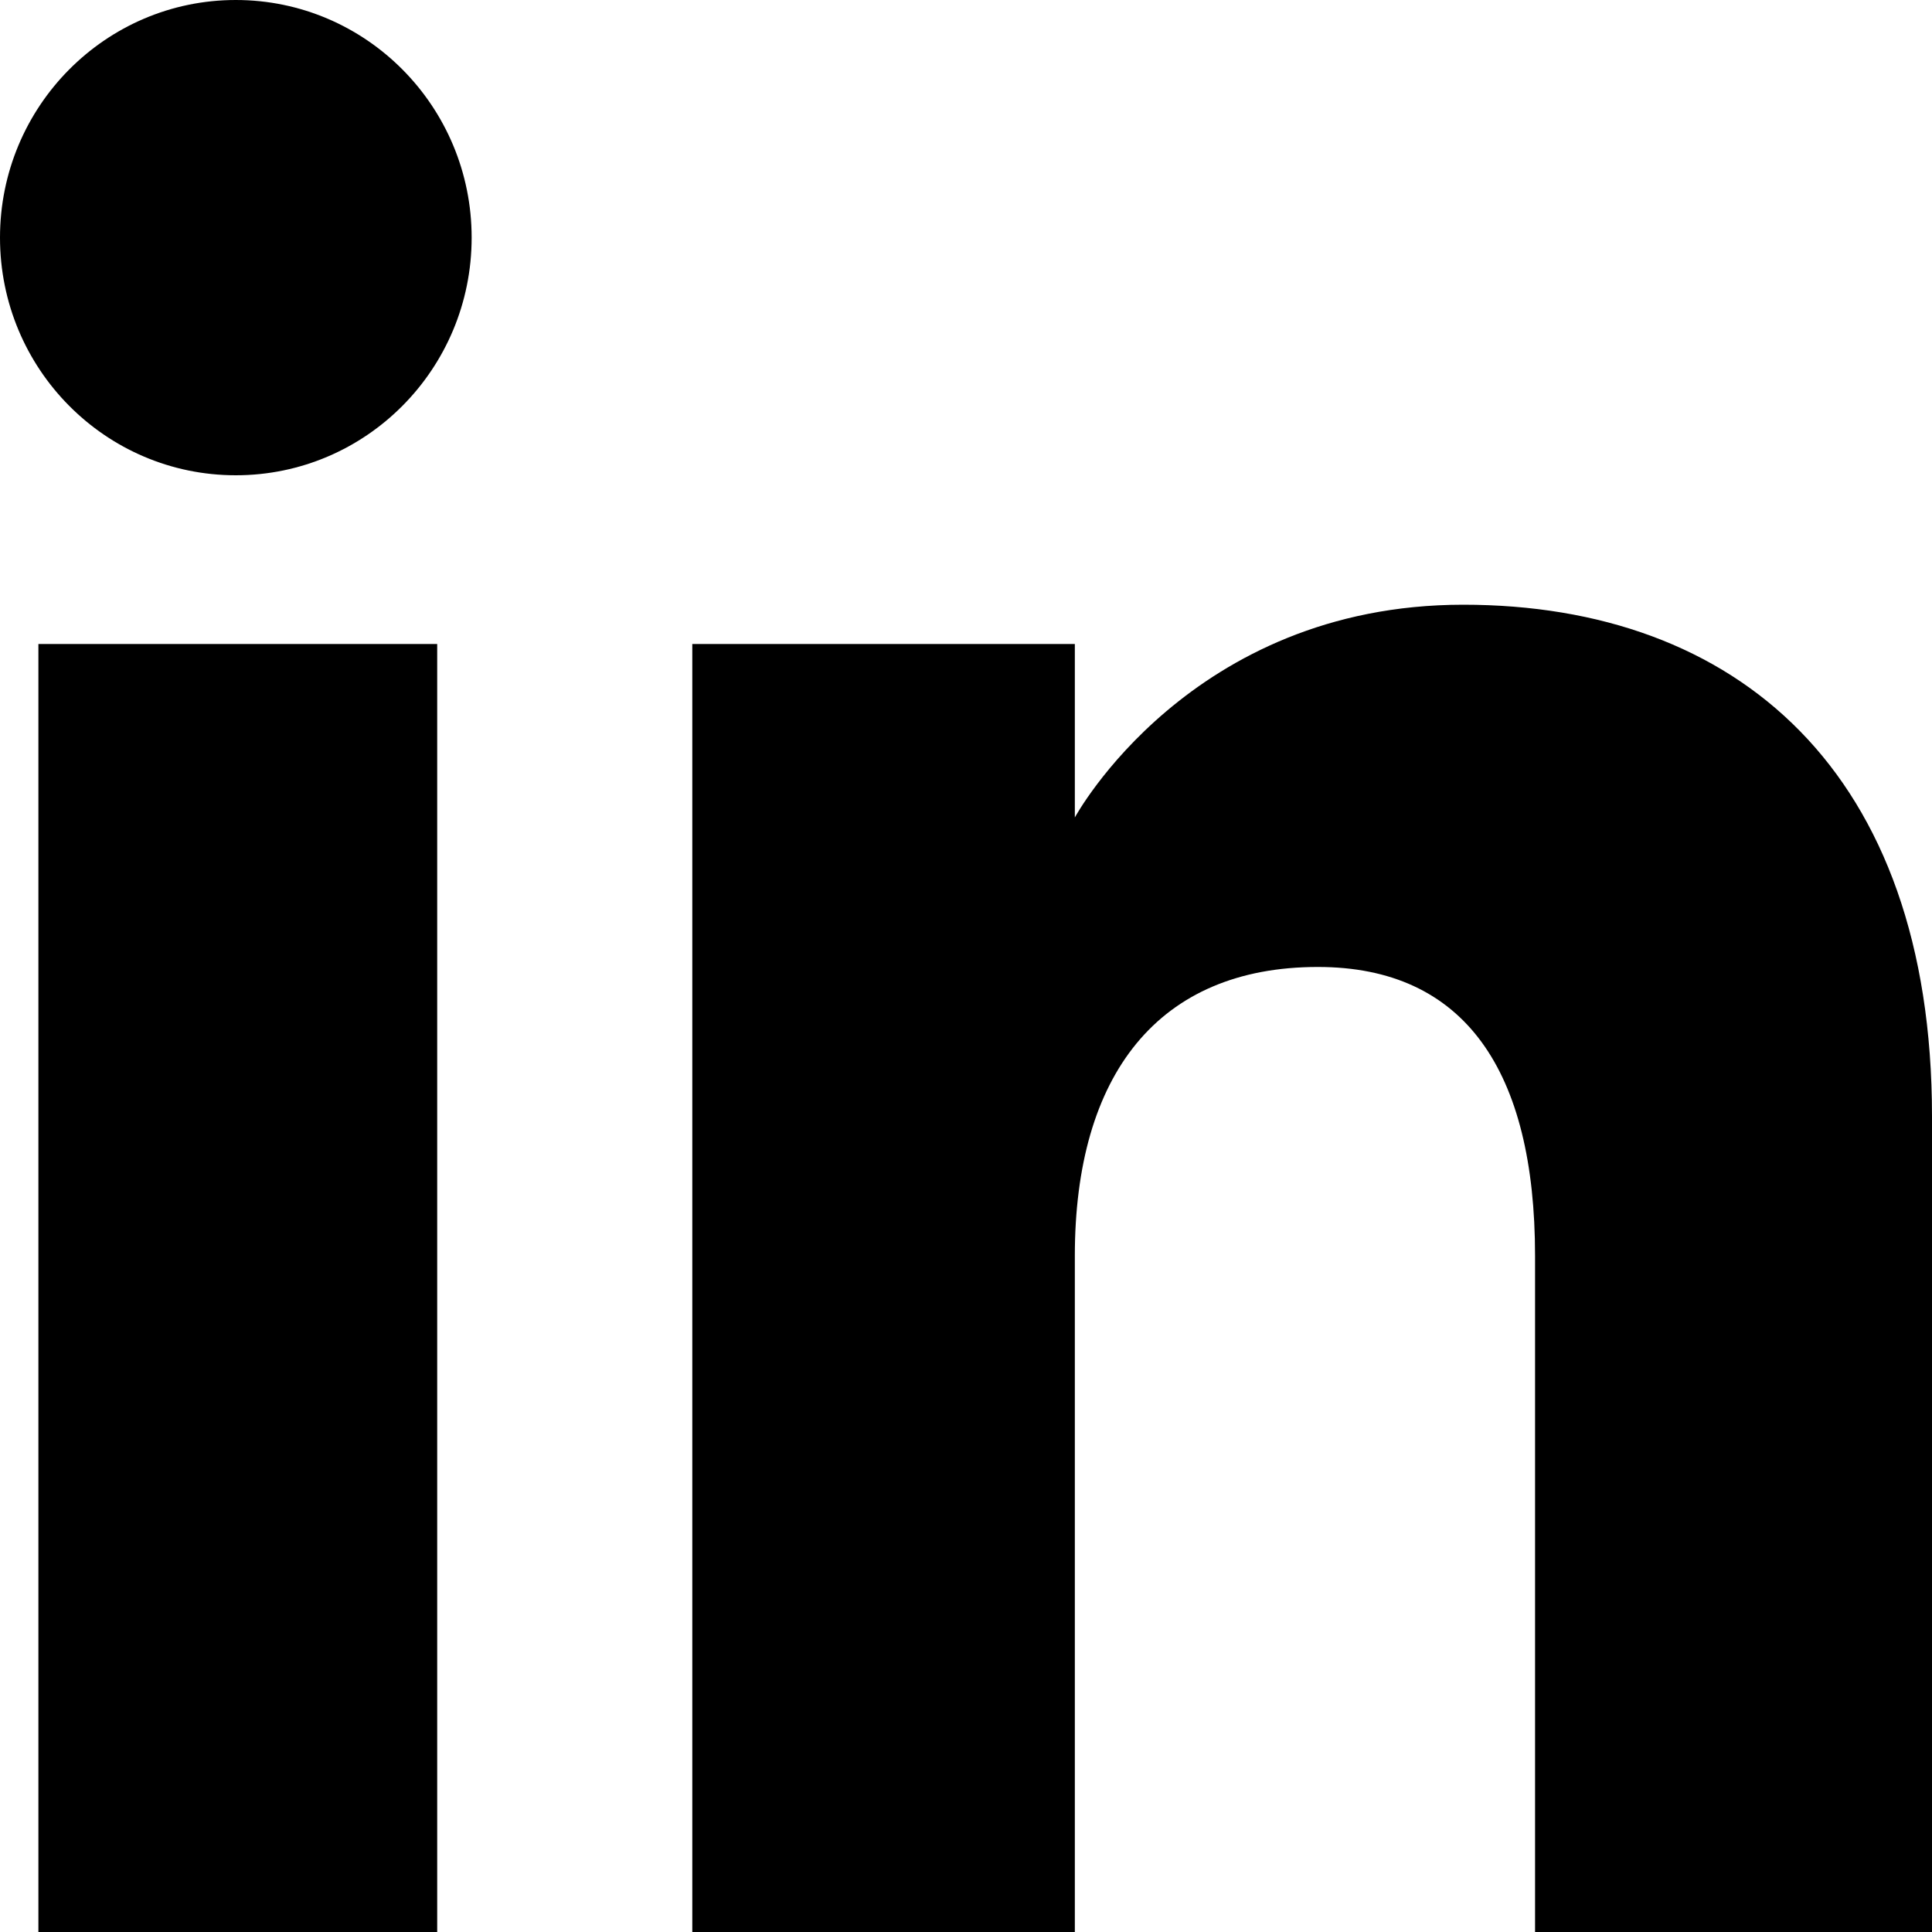
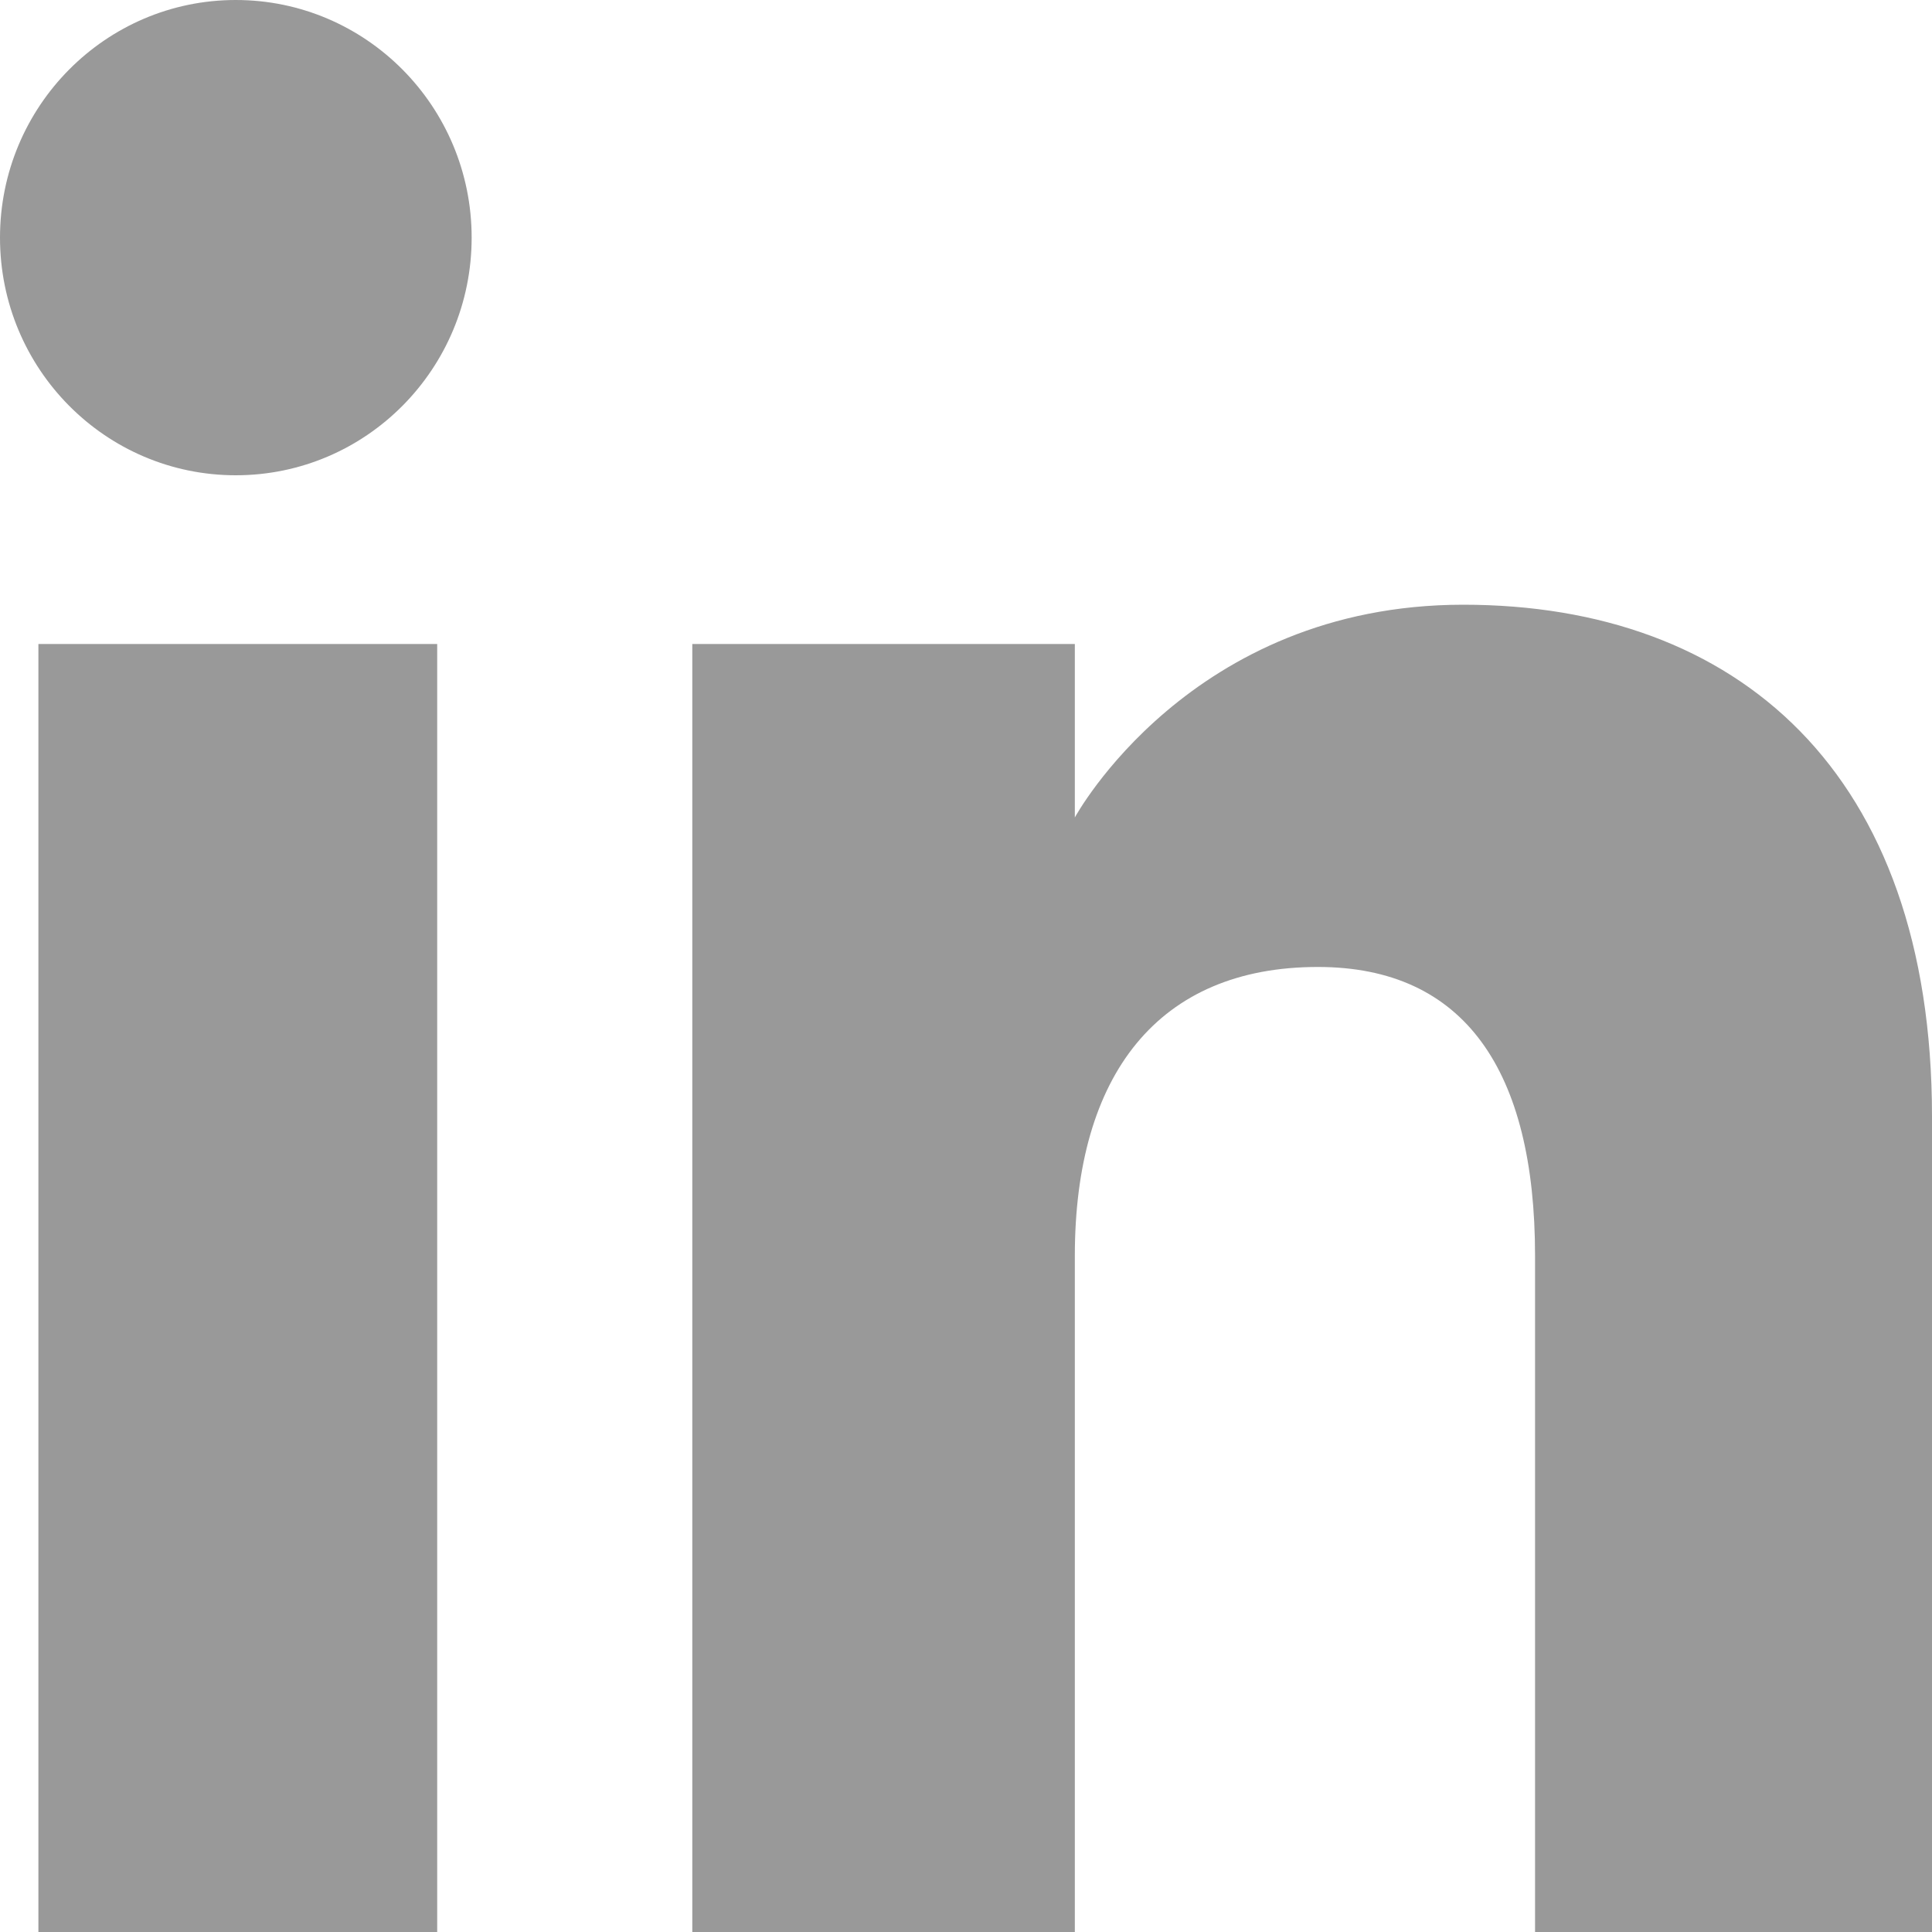
<svg xmlns="http://www.w3.org/2000/svg" width="24" height="24" viewBox="0 0 24 24">
-   <path fill-rule="evenodd" clip-rule="evenodd" d="M5.859 2.952C5.859 4.583 4.548 5.904 2.929 5.904C1.311 5.904 0 4.583 0 2.952C0 1.322 1.312 0 2.929 0C4.547 0 5.859 1.322 5.859 2.952ZM0.477 24H5.431V8H0.477V24ZM13.352 8H8.6V24H13.352V15.601C13.352 13.351 14.387 12.012 16.371 12.012C18.193 12.012 19.069 13.298 19.069 15.601V24H24V13.869C24 9.583 21.571 7.512 18.177 7.512C14.781 7.512 13.352 10.155 13.352 10.155V8Z" />
+   <path style="fill: #000" fill-opacity="0.4" fill-rule="evenodd" clip-rule="evenodd" d="M5.859 2.952C5.859 4.583 4.548 5.904 2.929 5.904C1.311 5.904 0 4.583 0 2.952C0 1.322 1.312 0 2.929 0C4.547 0 5.859 1.322 5.859 2.952ZM0.477 24H5.431V8H0.477V24ZM13.352 8H8.6V24H13.352V15.601C13.352 13.351 14.387 12.012 16.371 12.012C18.193 12.012 19.069 13.298 19.069 15.601V24H24V13.869C24 9.583 21.571 7.512 18.177 7.512C14.781 7.512 13.352 10.155 13.352 10.155V8Z" />
</svg>
